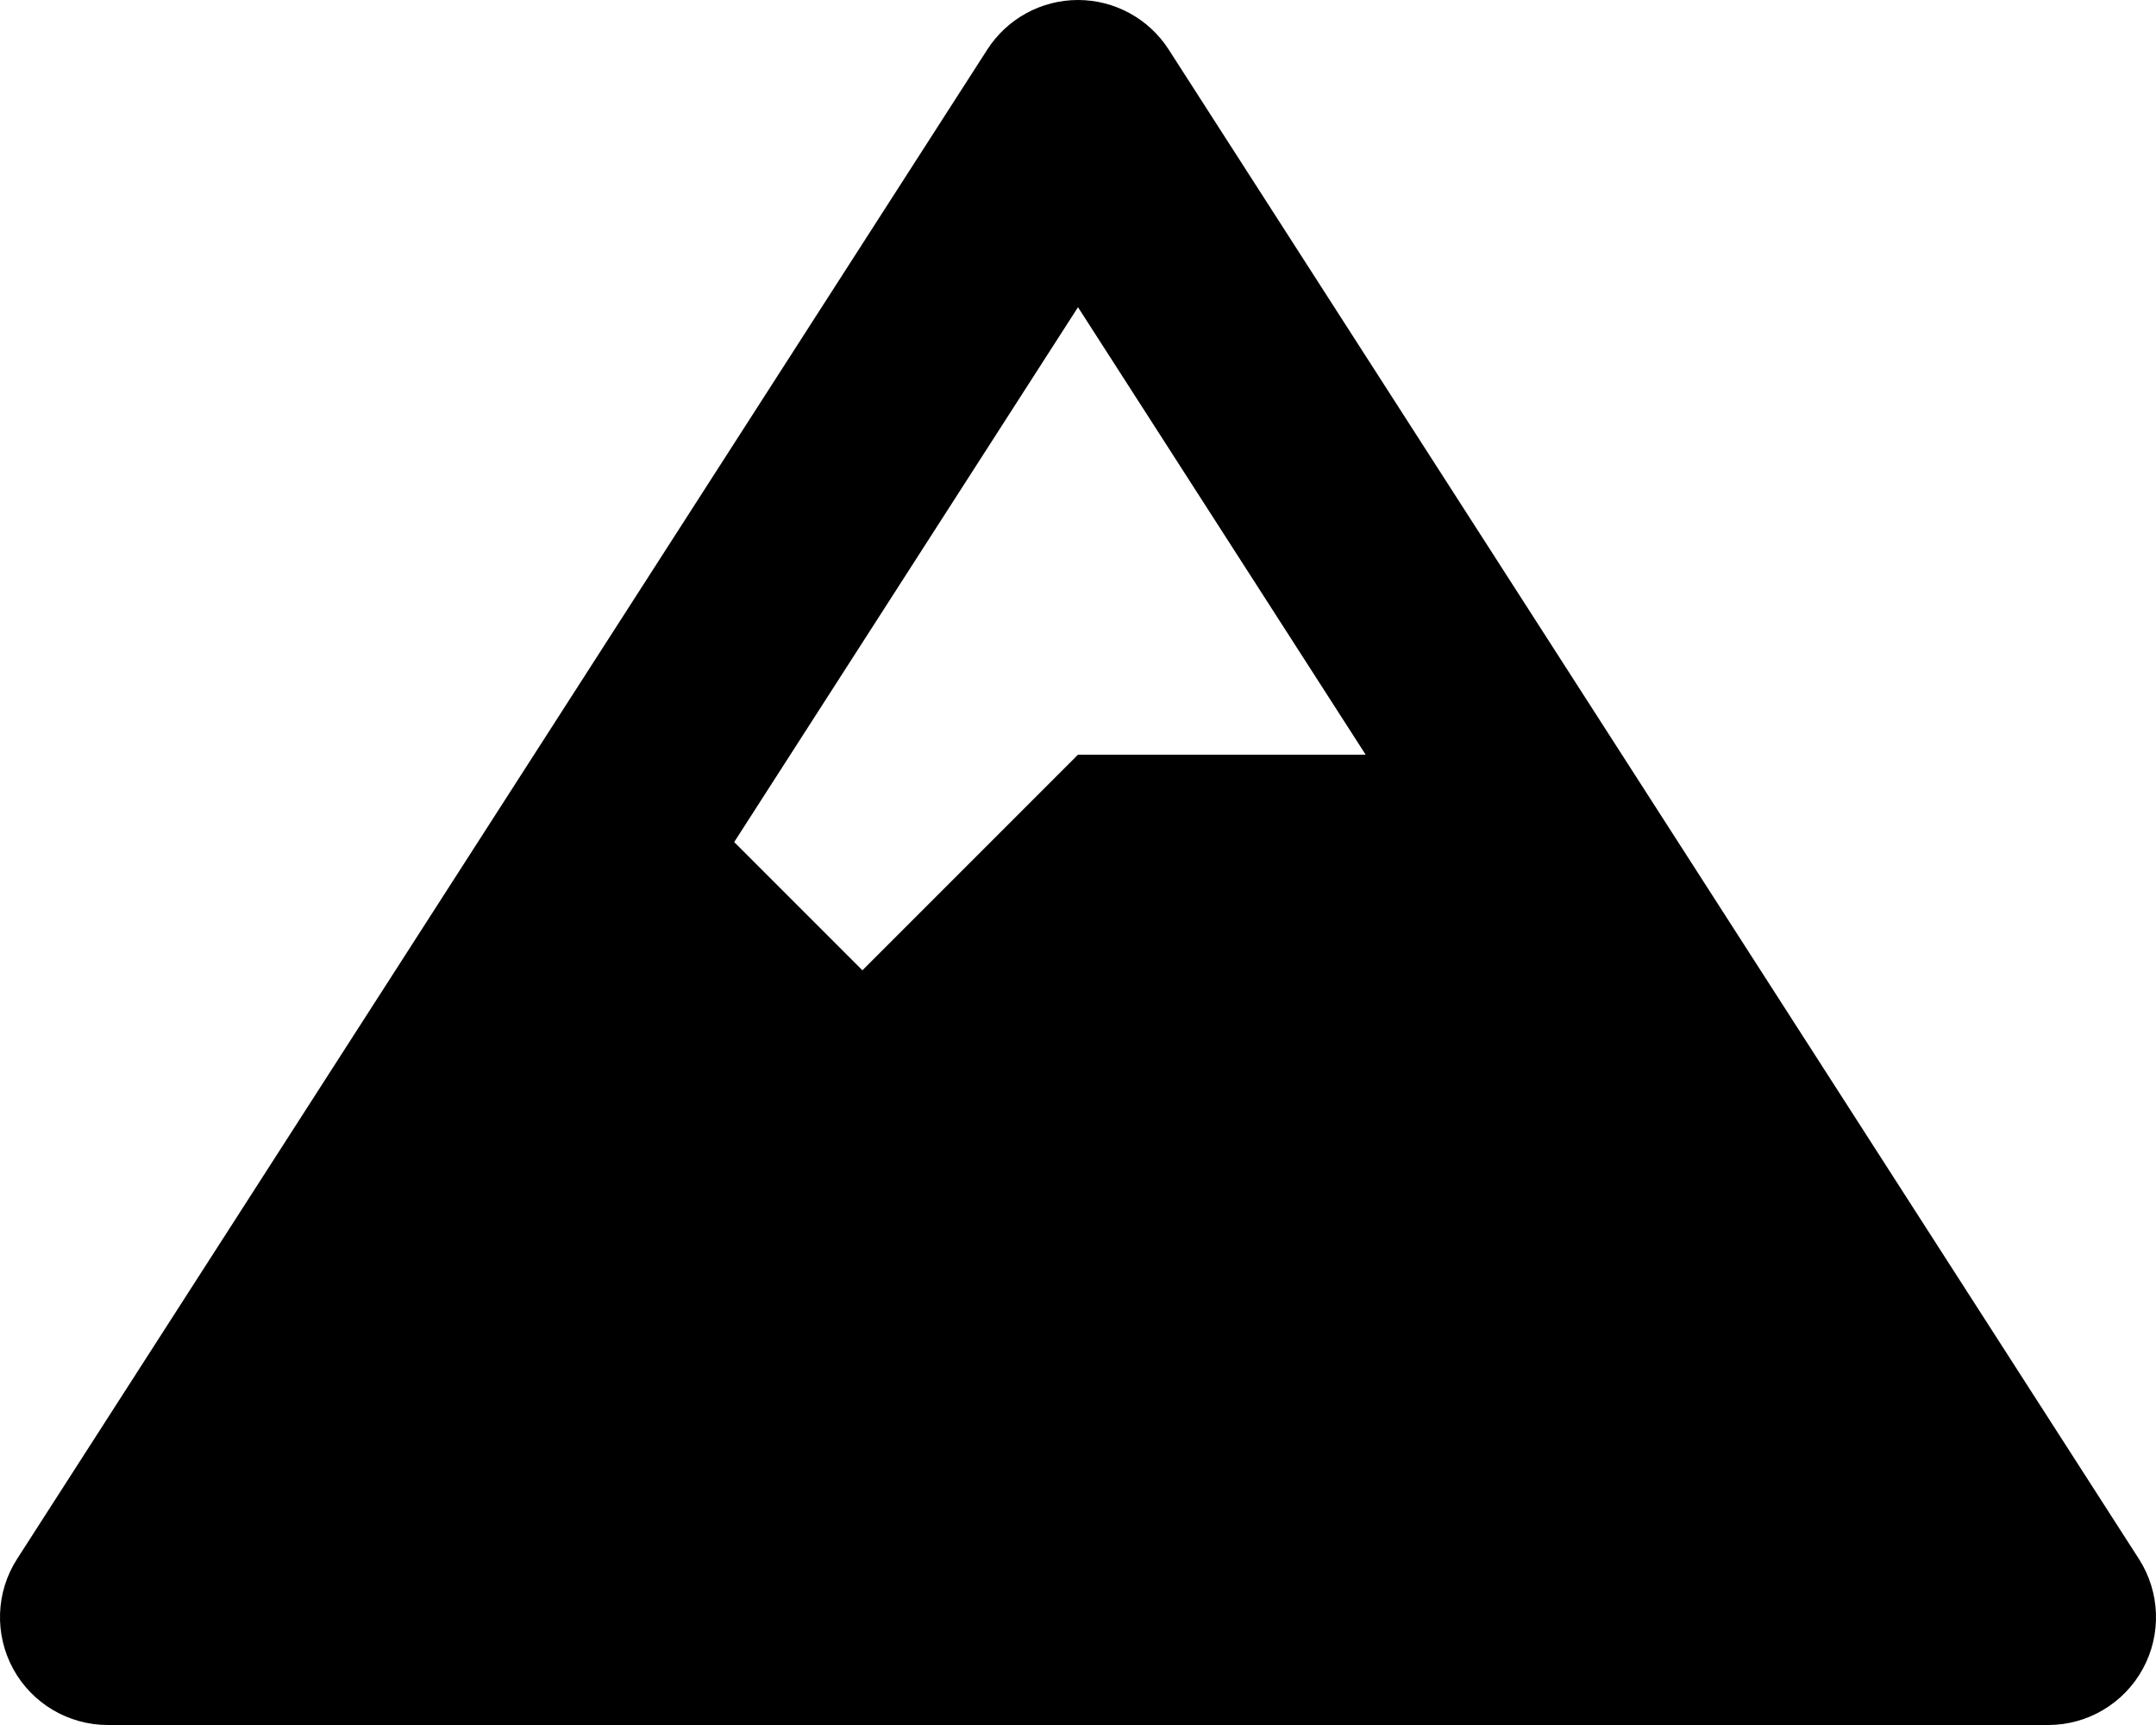
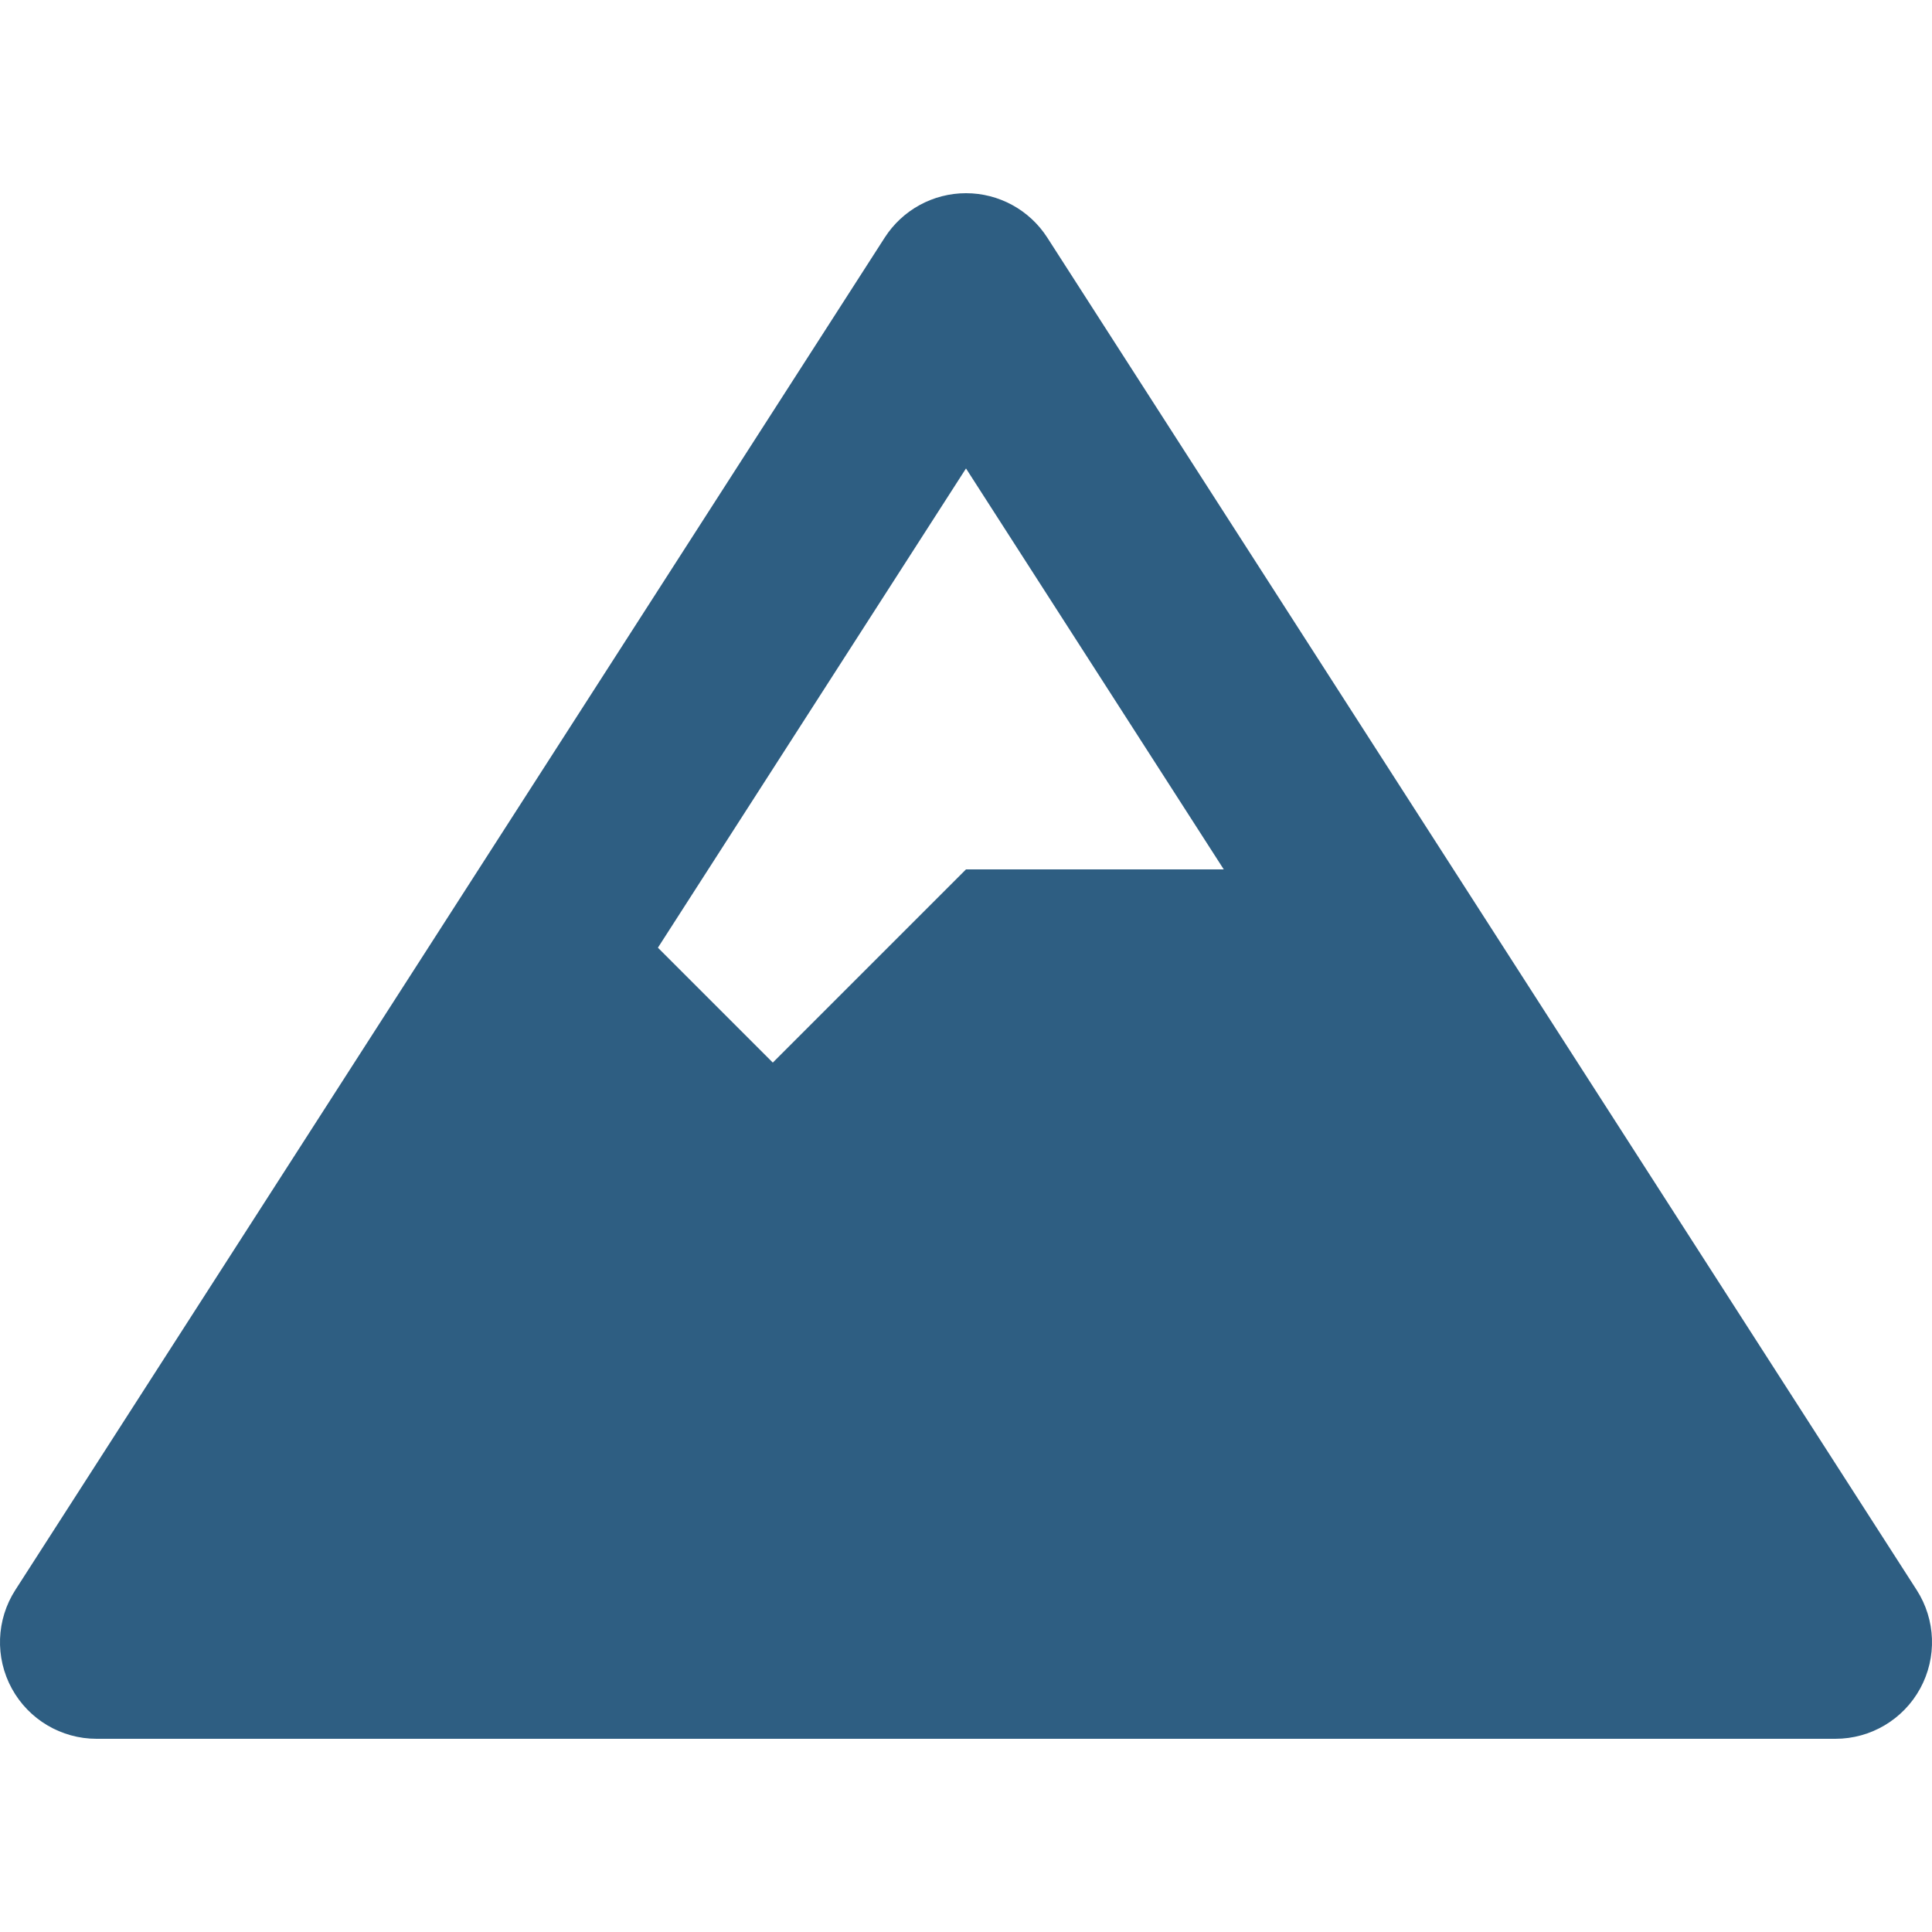
- <svg xmlns="http://www.w3.org/2000/svg" big="true" fill="#000000" class="snow-logo-icon" viewBox="0 0 640 512" version="1.1">
-   <g transform="translate(-1, 0)">
+ <svg xmlns="http://www.w3.org/2000/svg" big="true" fill="#000000" class="snow-logo-icon" viewBox="0 0 640 512" version="1.1" width="16px" height="16px">
+   <g transform="translate(-1, 0)" fill="#2e5e82">
    <path d="M635.92,462.7 L347.92,14.7 C342.03,5.54 331.89,0 321,0 C310.11,0 299.97,5.54 294.08,14.7 L6.08,462.7 C-0.251,472.547 -0.699,485.065 4.91,495.34 C10.522,505.612 21.295,512 33,512 L609,512 C620.71,512 631.48,505.61 637.09,495.33 C642.699,485.058 642.251,472.543 635.92,462.7 Z M321,91.18 L406.39,224 L321,224 L257,288 L218.94,249.94 L321,91.18 Z" id="Shape" />
  </g>
</svg>
